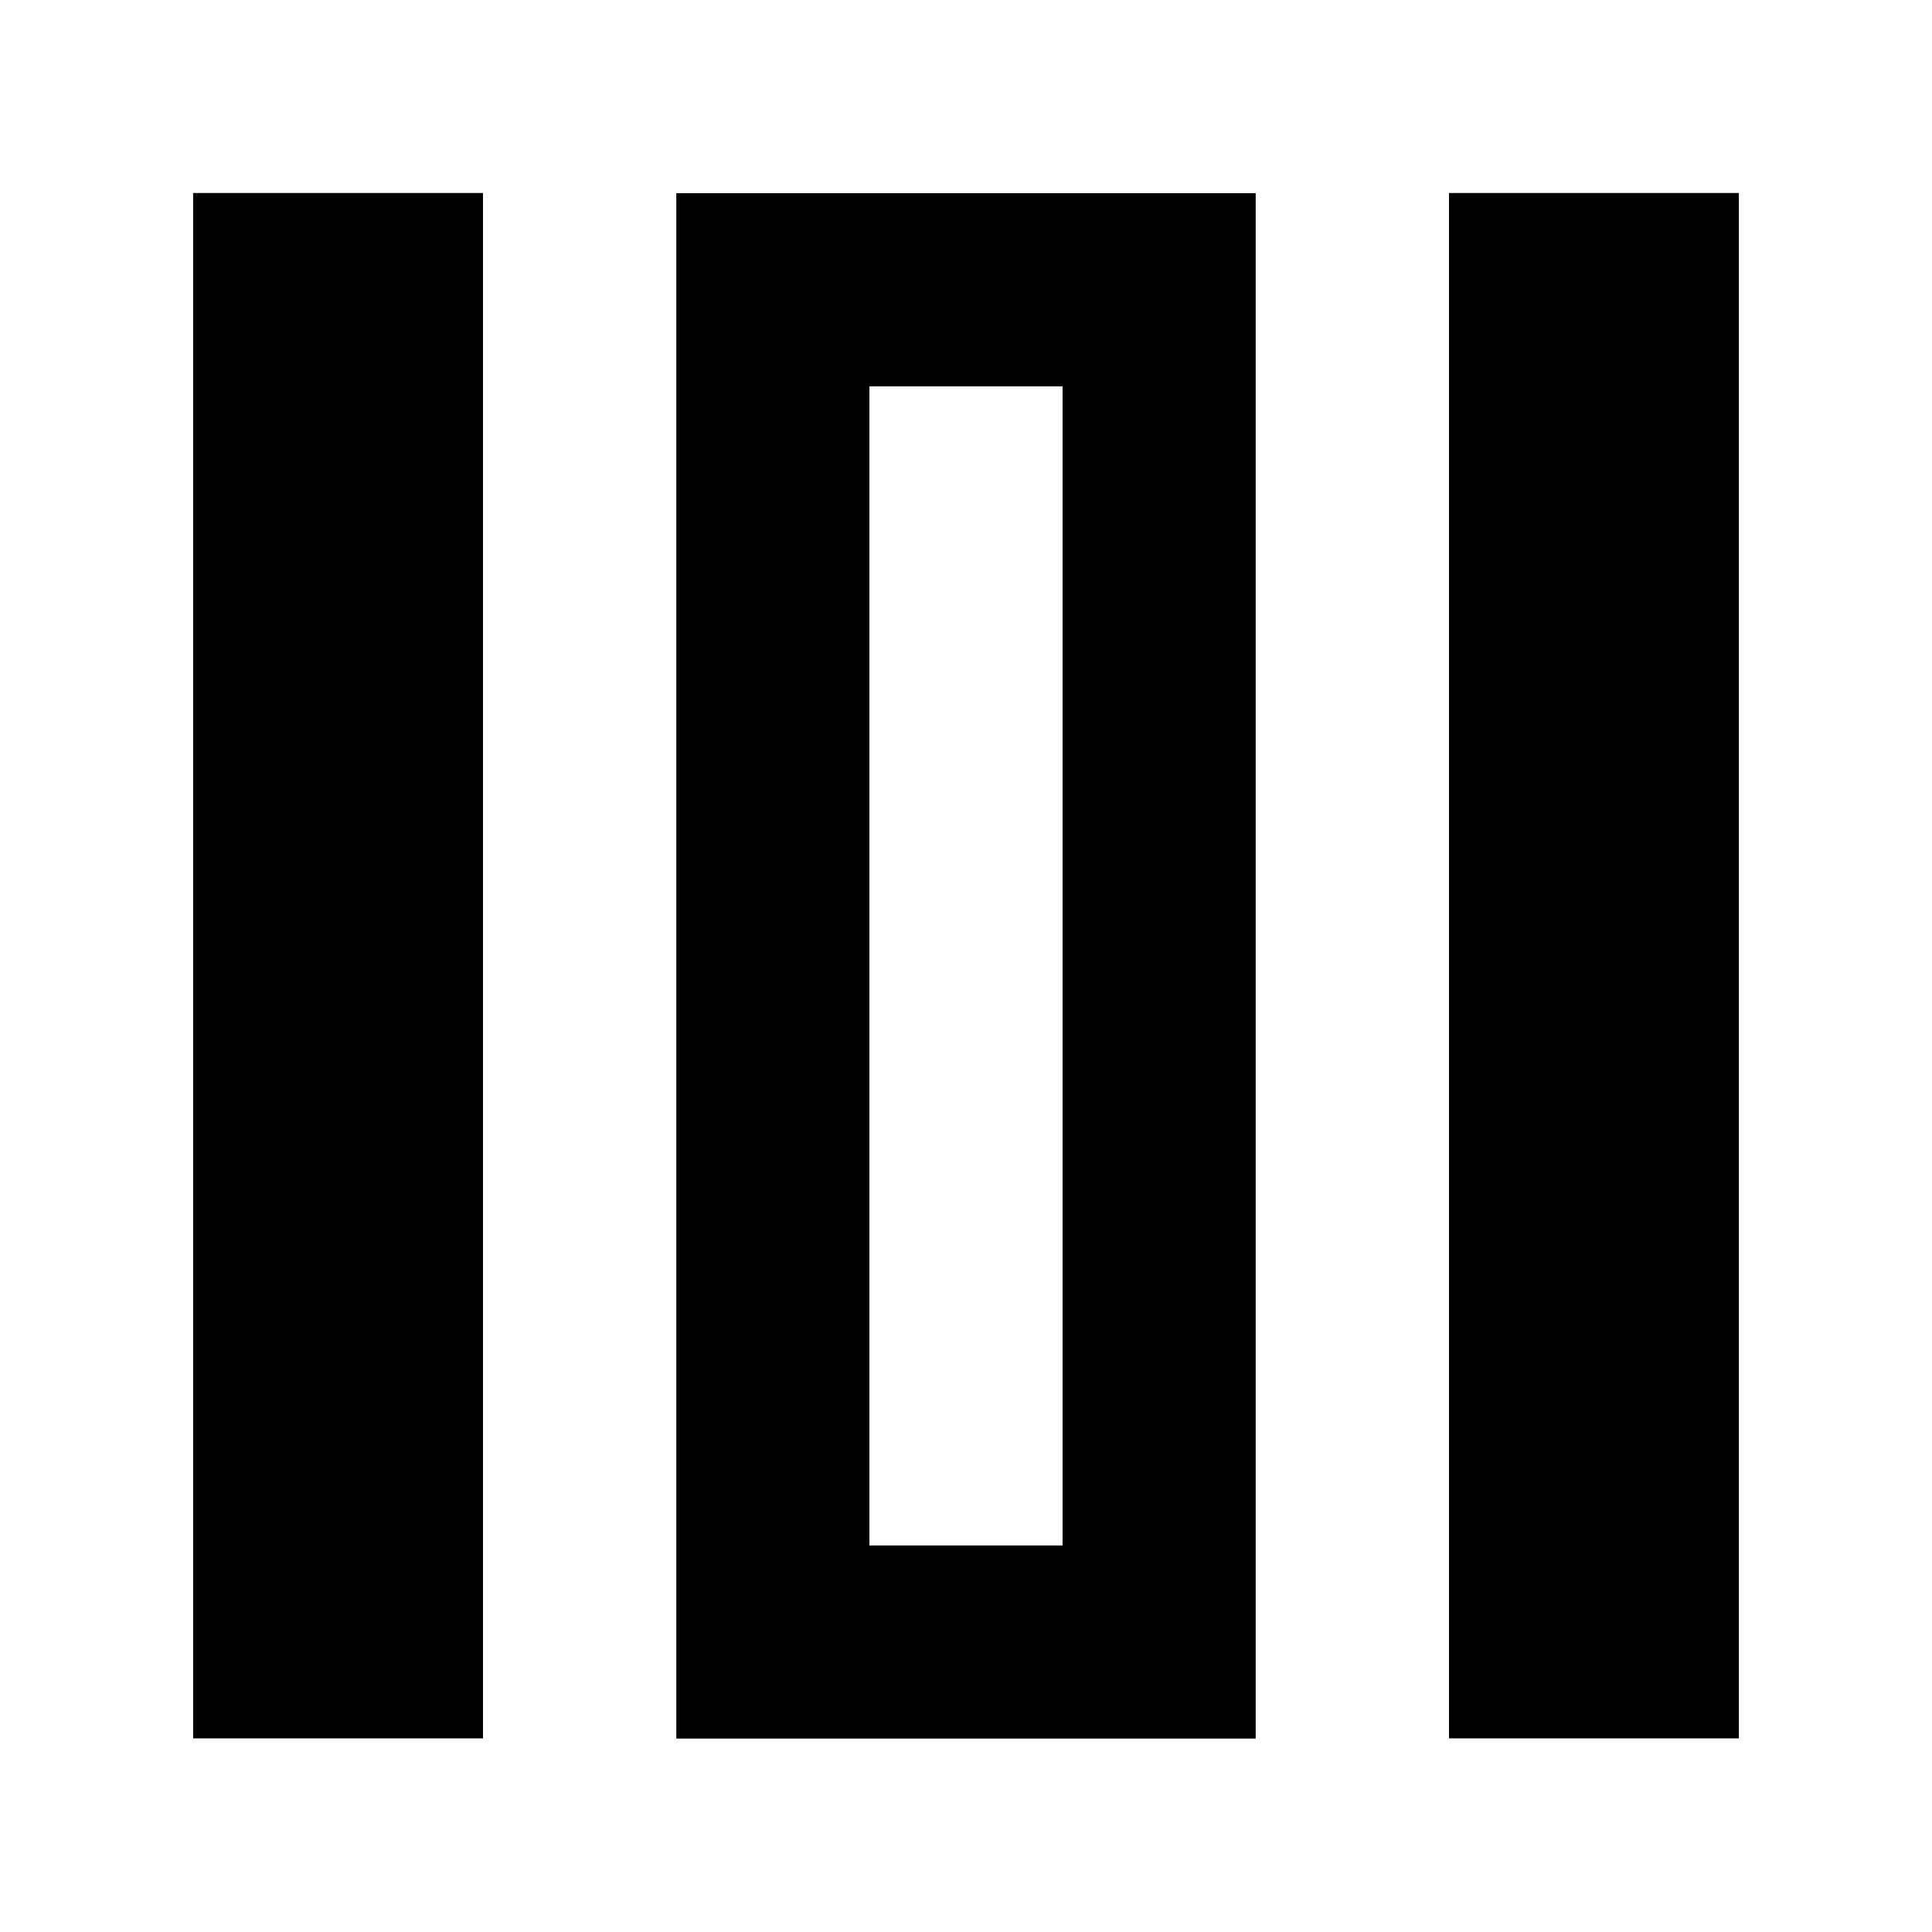
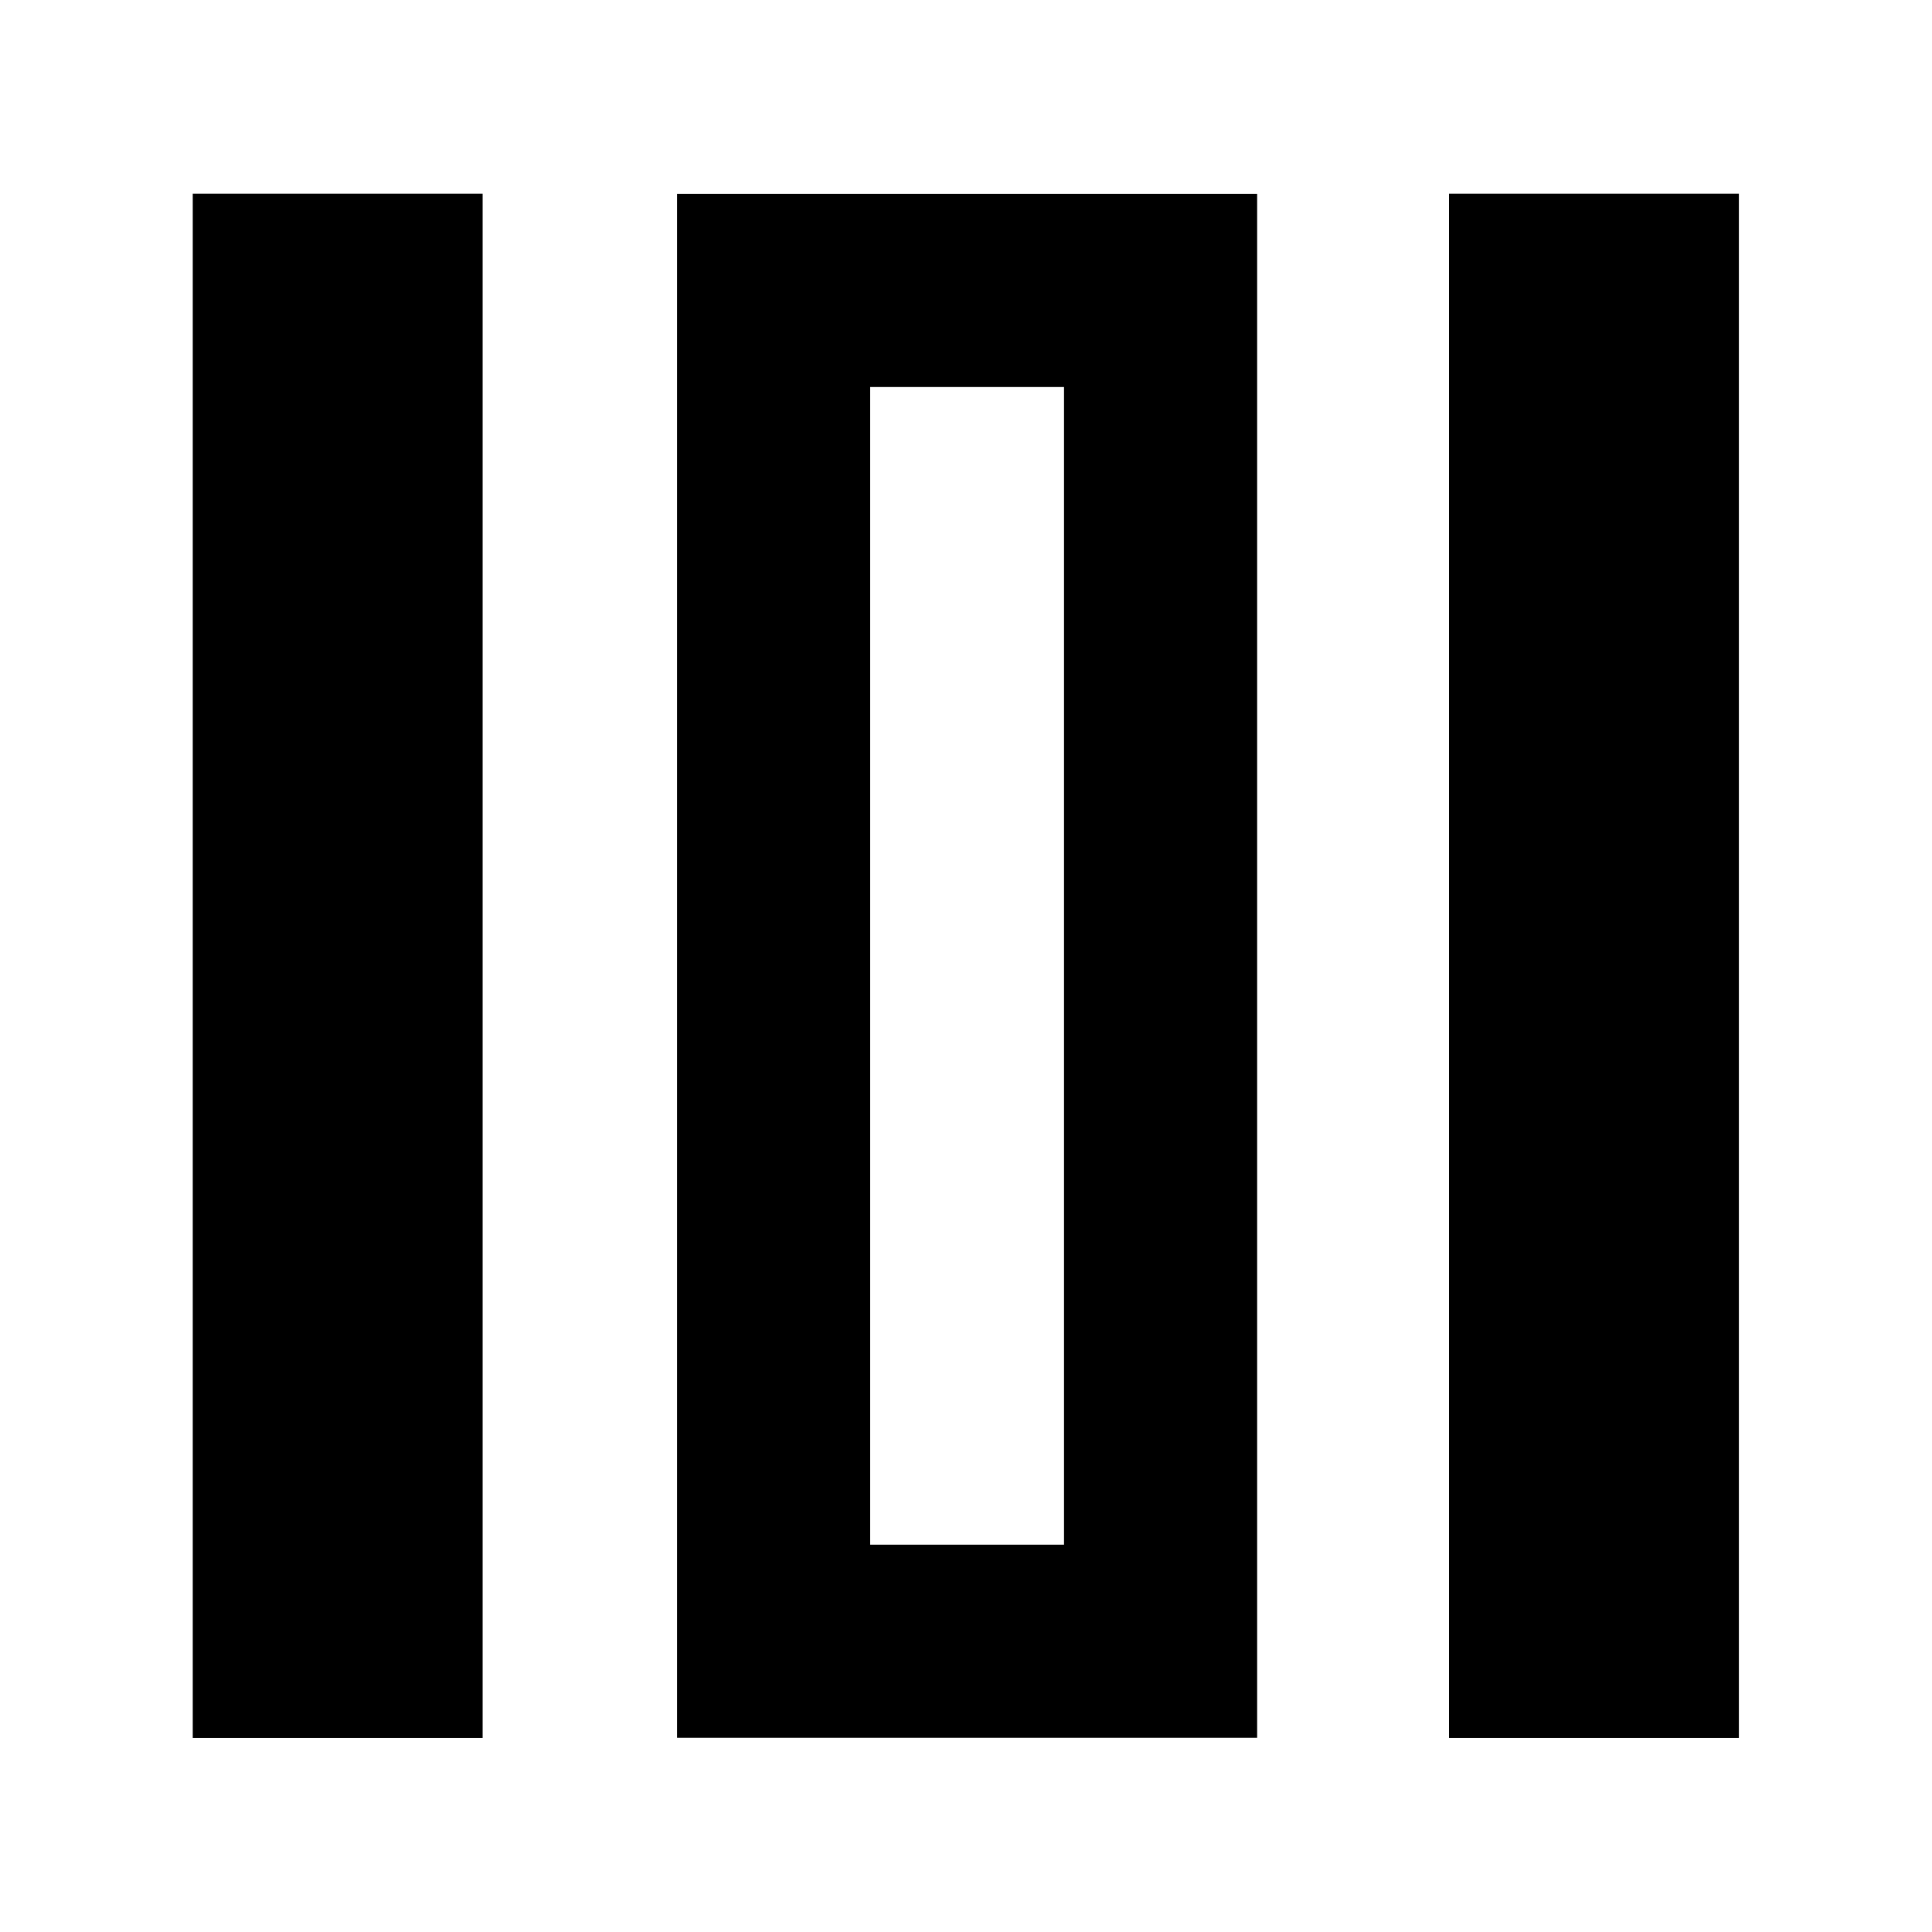
- <svg xmlns="http://www.w3.org/2000/svg" width="20" height="20" viewBox="0 0 5.292 5.292" version="1.1" id="svg8">
-   <defs id="defs2" />
-   <g id="layer1" transform="translate(0,-291.7083)">
-     <rect style="opacity:1;fill:#000000;fill-opacity:1;stroke:#000000;stroke-width:0;stroke-linecap:butt;stroke-linejoin:miter;stroke-miterlimit:4;stroke-dasharray:none;stroke-opacity:1;paint-order:fill markers stroke" id="rect4485" width="0.794" height="4.233" x="0.529" y="292.237" />
-     <rect style="opacity:1;fill:none;fill-opacity:1;stroke:#000000;stroke-width:0.529;stroke-linecap:butt;stroke-linejoin:miter;stroke-miterlimit:4;stroke-dasharray:none;stroke-opacity:1;paint-order:markers fill stroke" id="rect4485-3" width="1.058" height="3.704" x="2.117" y="292.502" />
-     <rect style="opacity:1;fill:#000000;fill-opacity:1;stroke:#000000;stroke-width:0;stroke-linecap:butt;stroke-linejoin:miter;stroke-miterlimit:4;stroke-dasharray:none;stroke-opacity:1;paint-order:fill markers stroke" id="rect4485-3-6" width="0.794" height="4.233" x="3.969" y="292.237" />
+ <svg xmlns="http://www.w3.org/2000/svg" height="20" width="20" version="1.1" viewBox="0 0 5.292 5.292" id="svg4586">
+   <defs id="defs4590" />
+   <g transform="translate(0,-291.8364)" id="g4584">
+     <rect style="stroke-width:0;paint-order:fill markers stroke" height="4.23" width="0.794" y="292.367" x="0.528" id="rect4578" />
+     <rect style="fill:none;stroke:#000000;stroke-width:0.529;paint-order:markers fill stroke" height="3.7" width="1.06" y="292.632" x="2.119" id="rect4580" />
+     <rect style="stroke-width:0;paint-order:fill markers stroke" height="4.23" width="0.794" y="292.367" x="3.969" id="rect4582" />
  </g>
</svg>
